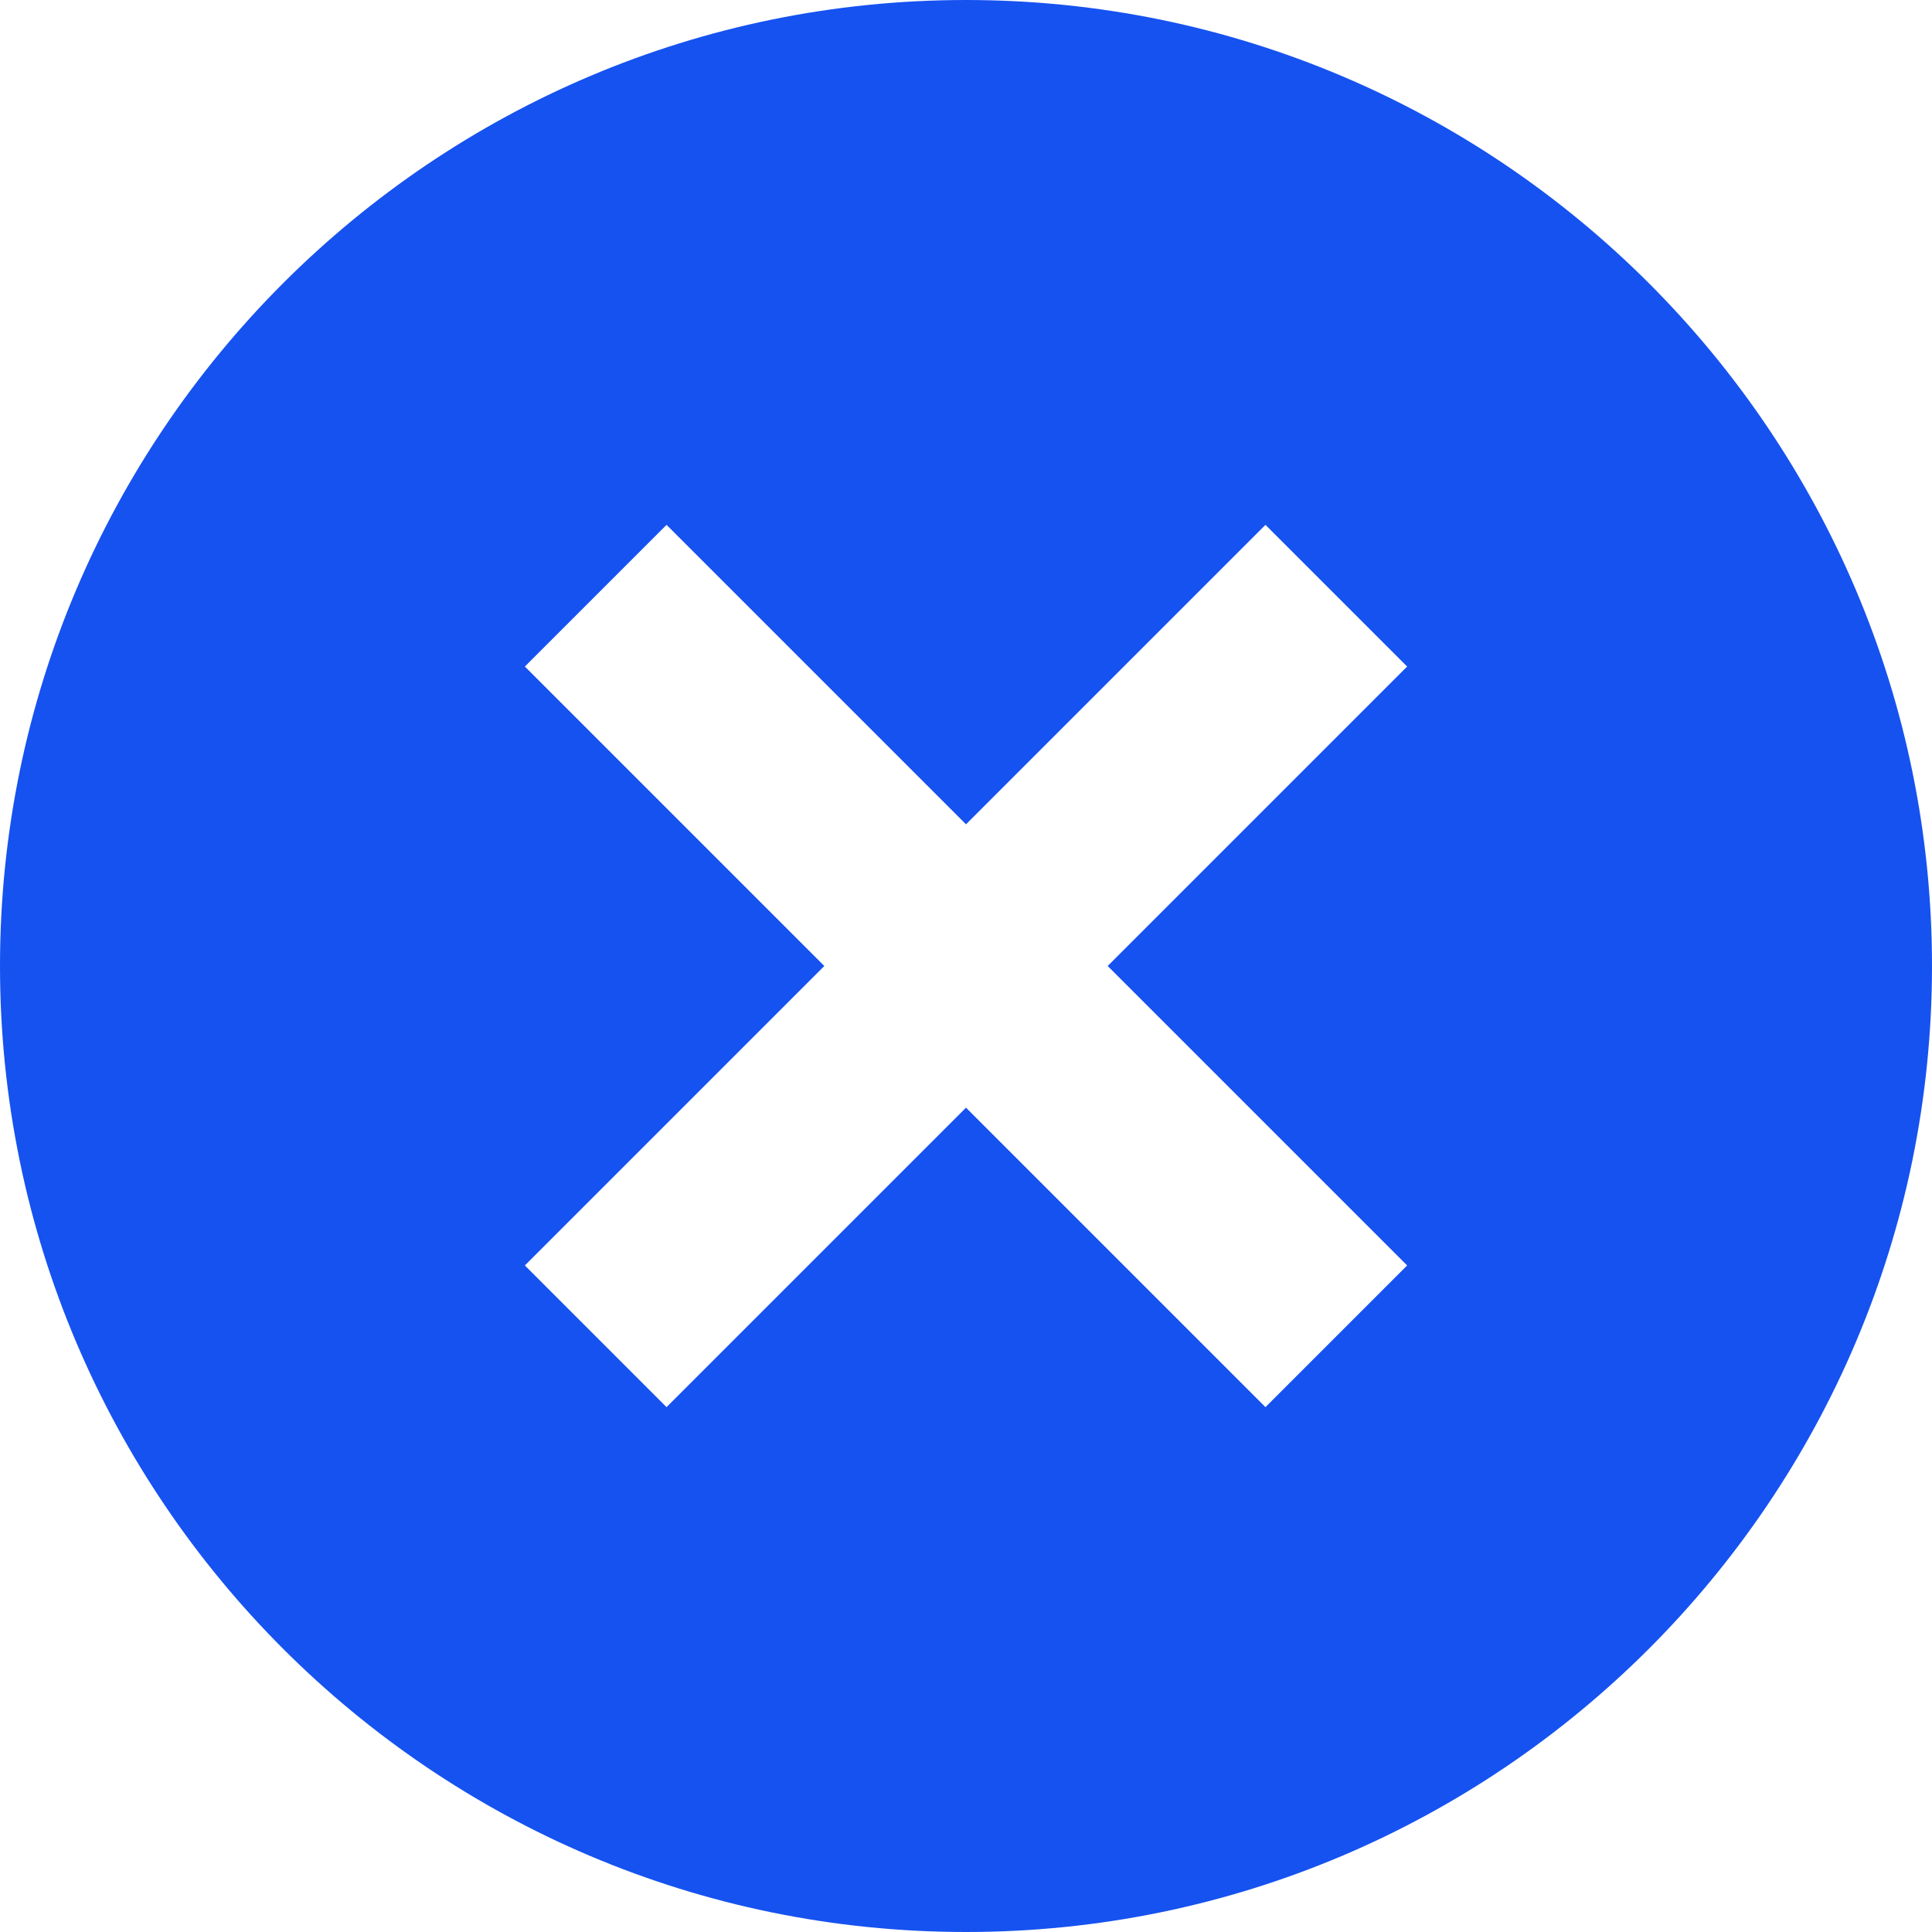
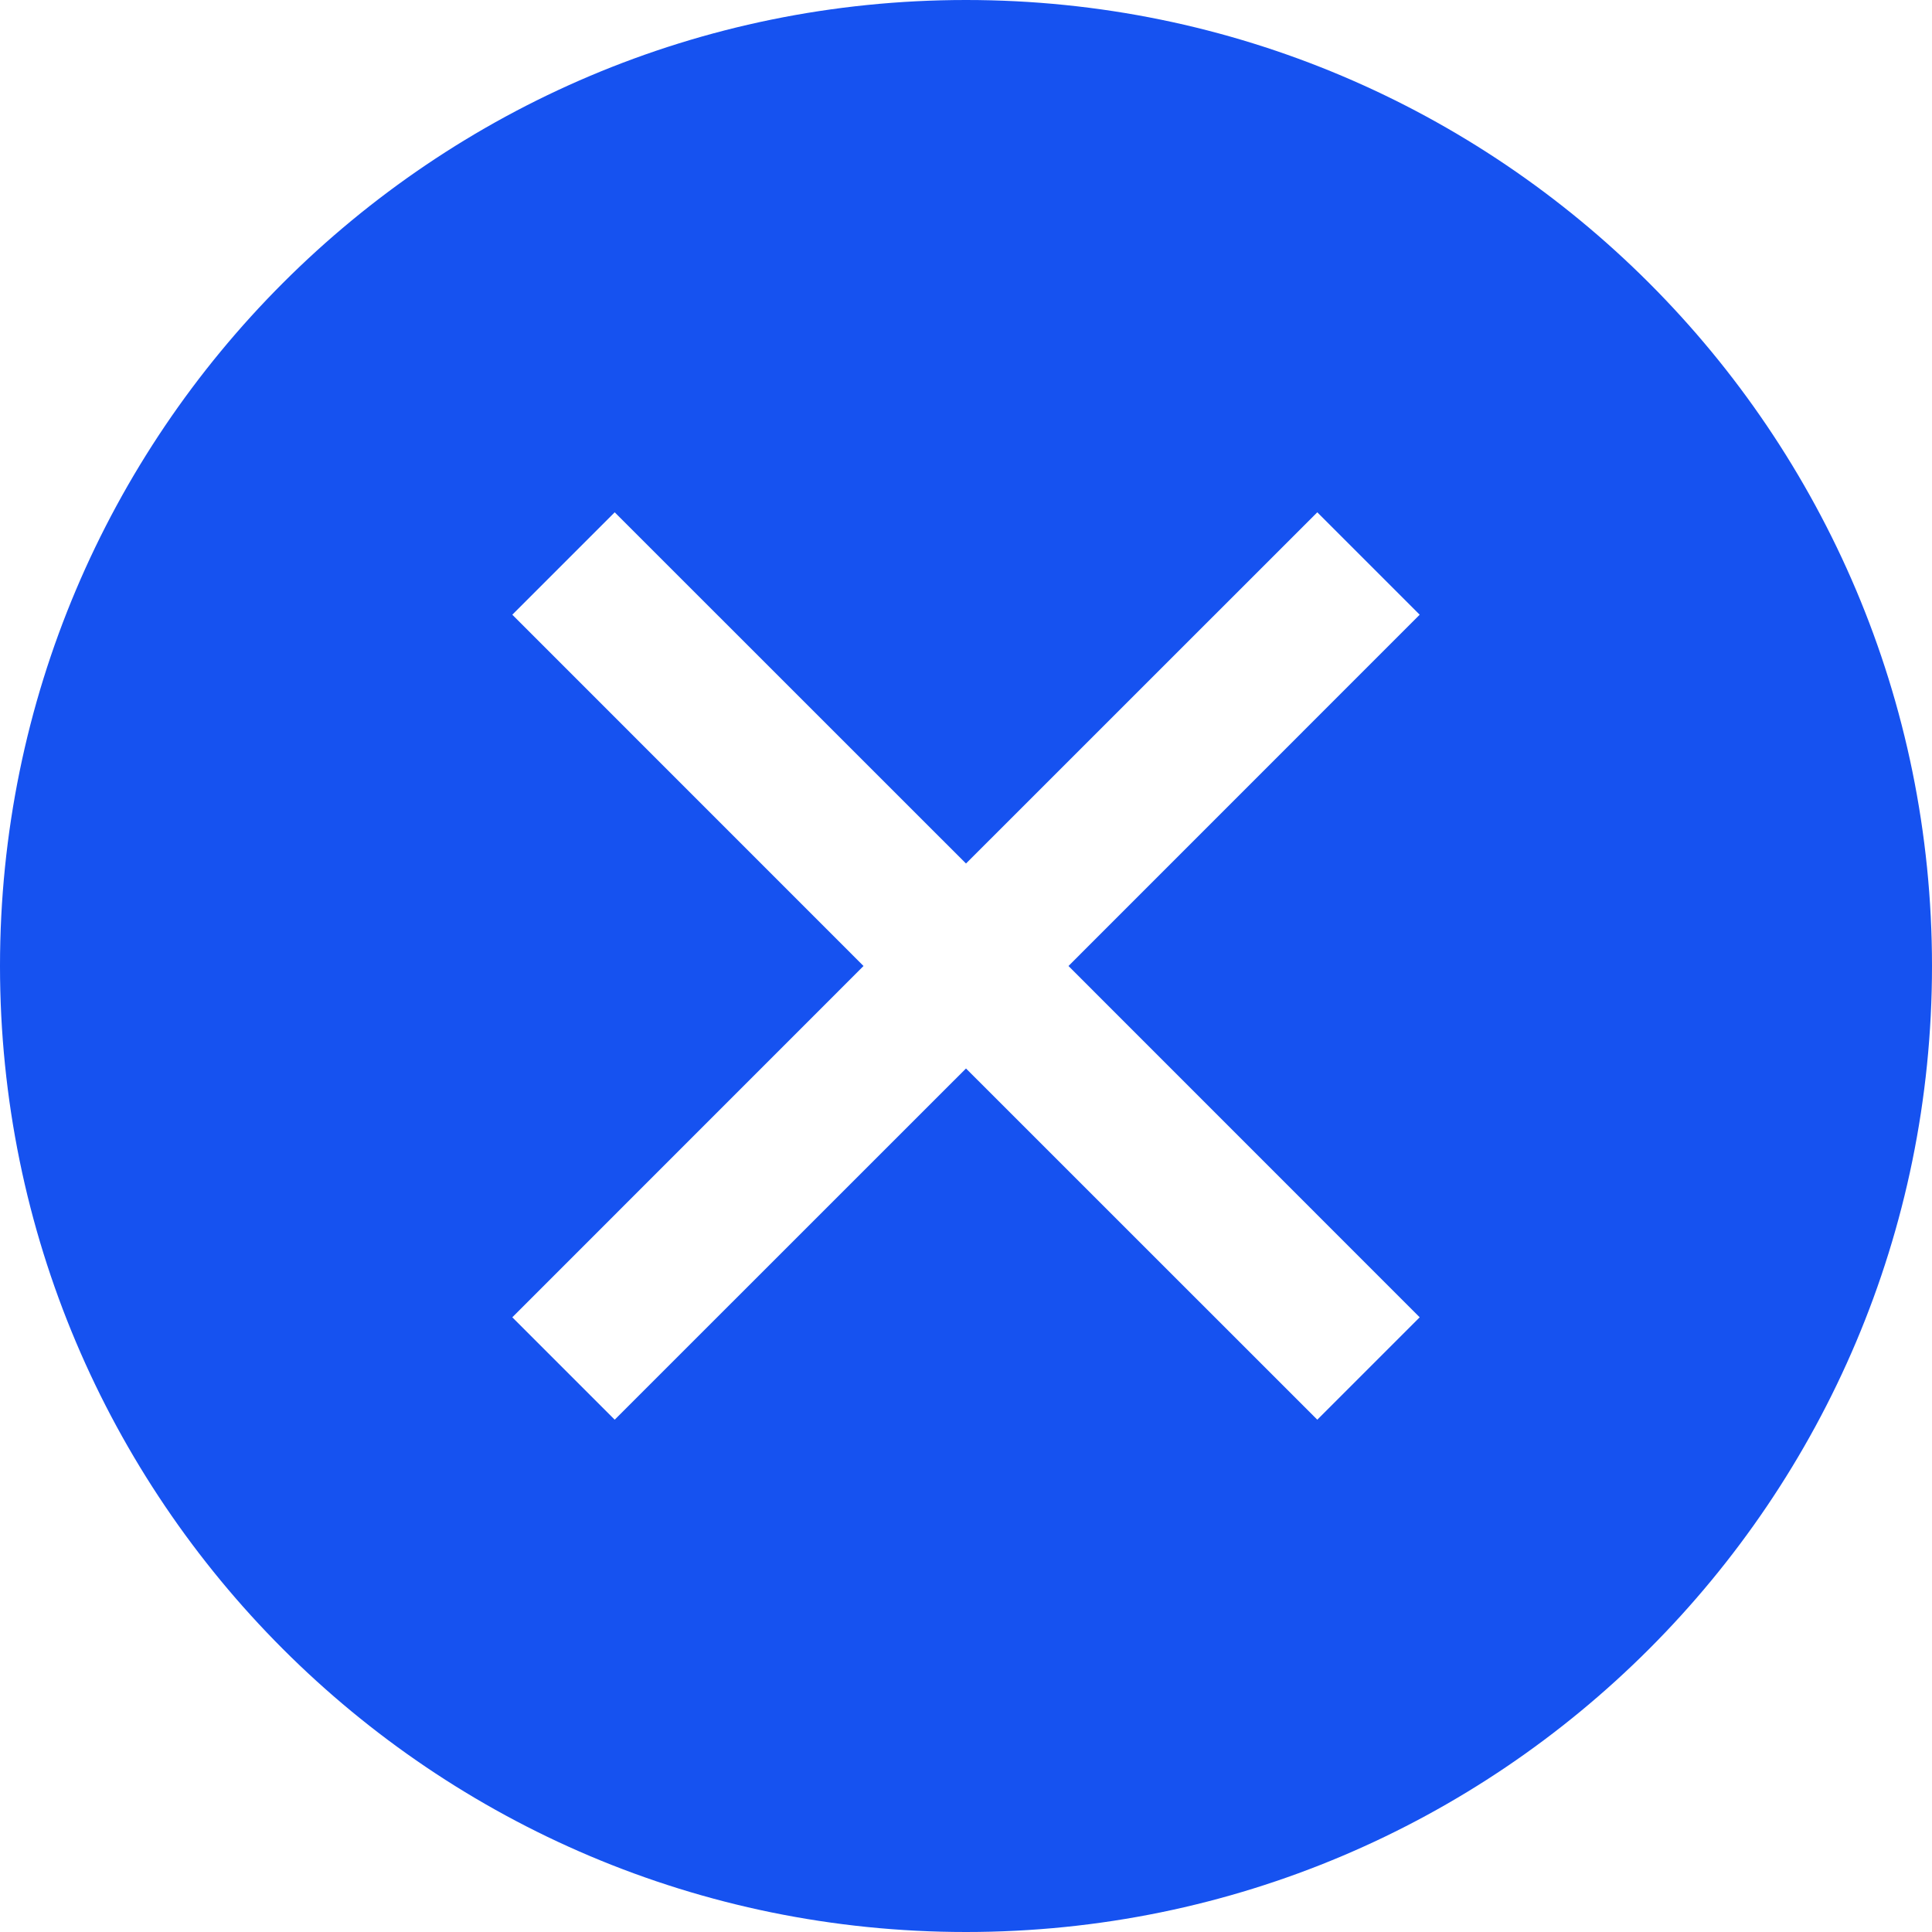
- <svg xmlns="http://www.w3.org/2000/svg" fill="none" viewBox="0 0 12 12">
-   <path fill="#1652F0" d="M6 0C2.69 0 0 2.69 0 6s2.69 6 6 6 6-2.69 6-6-2.69-6-6-6zm2.74 7.86l-.88.88L6 6.88 4.14 8.74l-.88-.88L5.12 6 3.26 4.14l.88-.88L6 5.12l1.86-1.86.88.88L6.88 6l1.86 1.86z" />
+ <svg xmlns="http://www.w3.org/2000/svg" fill="none" viewBox="0 0 24 24">
+   <path fill="#1652F0" fill-rule="evenodd" d="M12 24c6.627 0 12-5.373 12-12S18.627 0 12 0 0 5.373 0 12s5.373 12 12 12zm5.636-16.364L13.273 12l4.363 4.364-1.272 1.272L12 13.273l-4.364 4.363-1.272-1.272L10.727 12 6.364 7.636l1.272-1.272L12 10.727l4.364-4.363 1.272 1.272z" clip-rule="evenodd" />
</svg>
